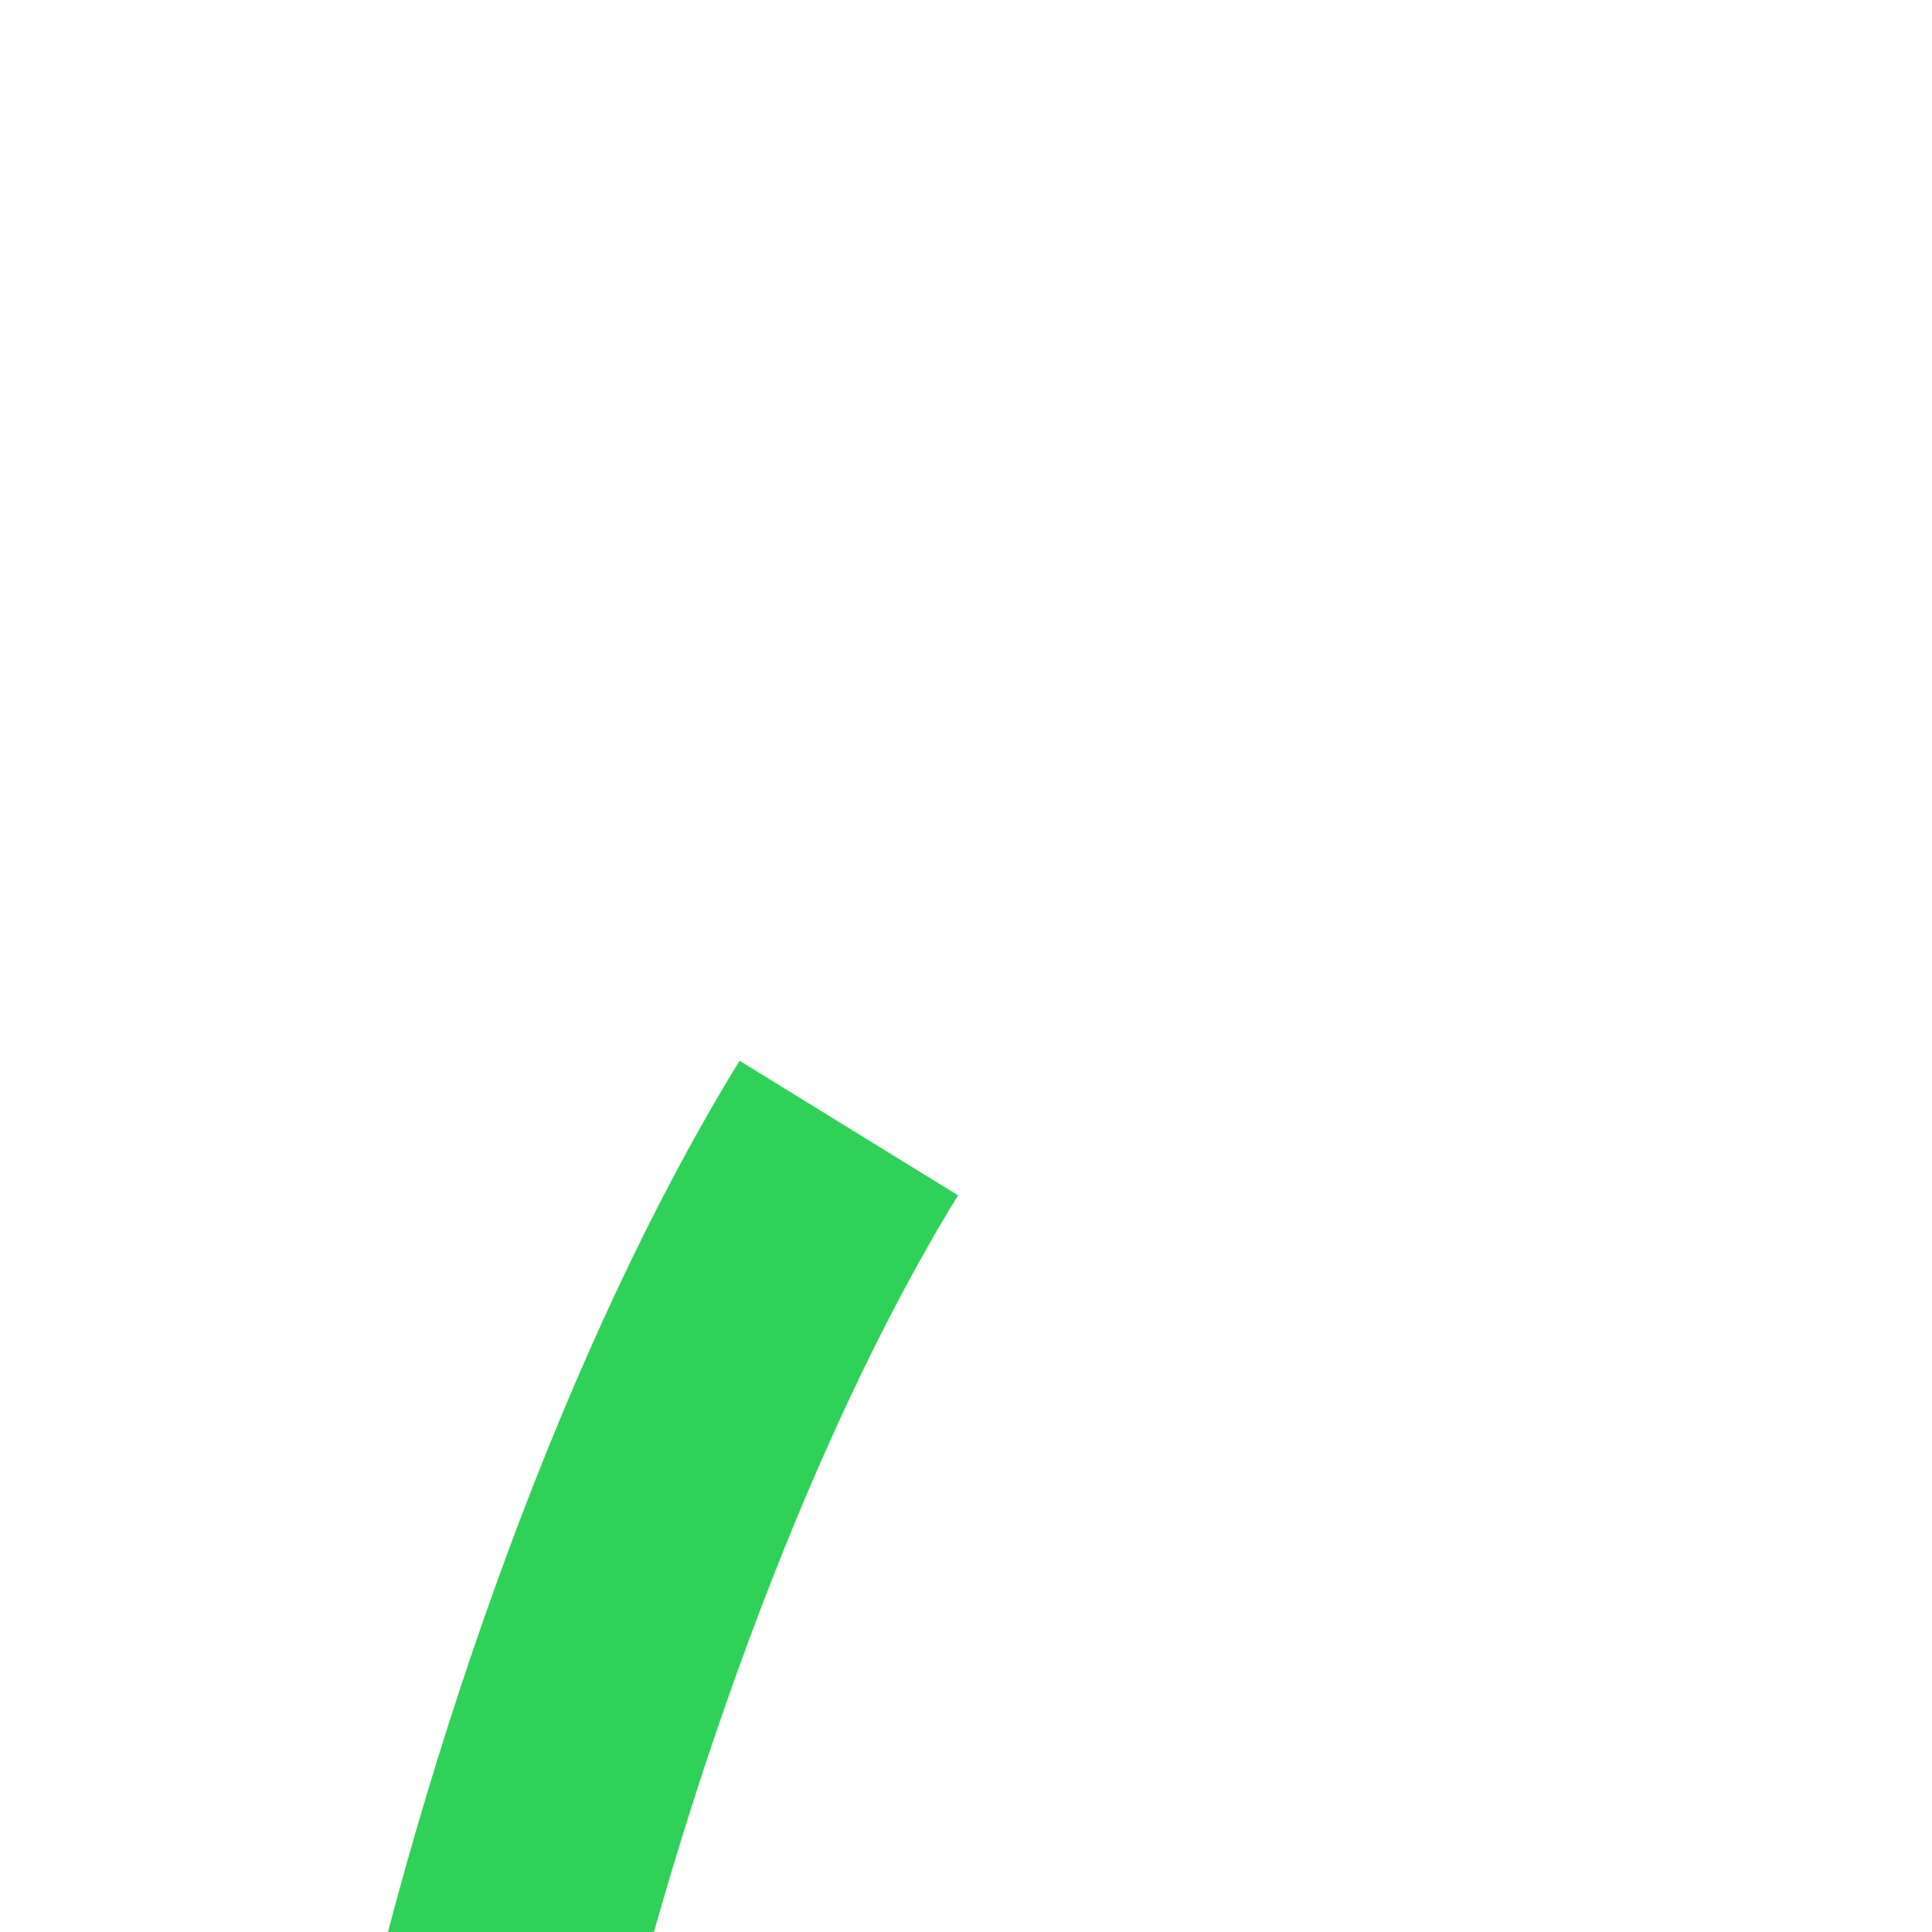
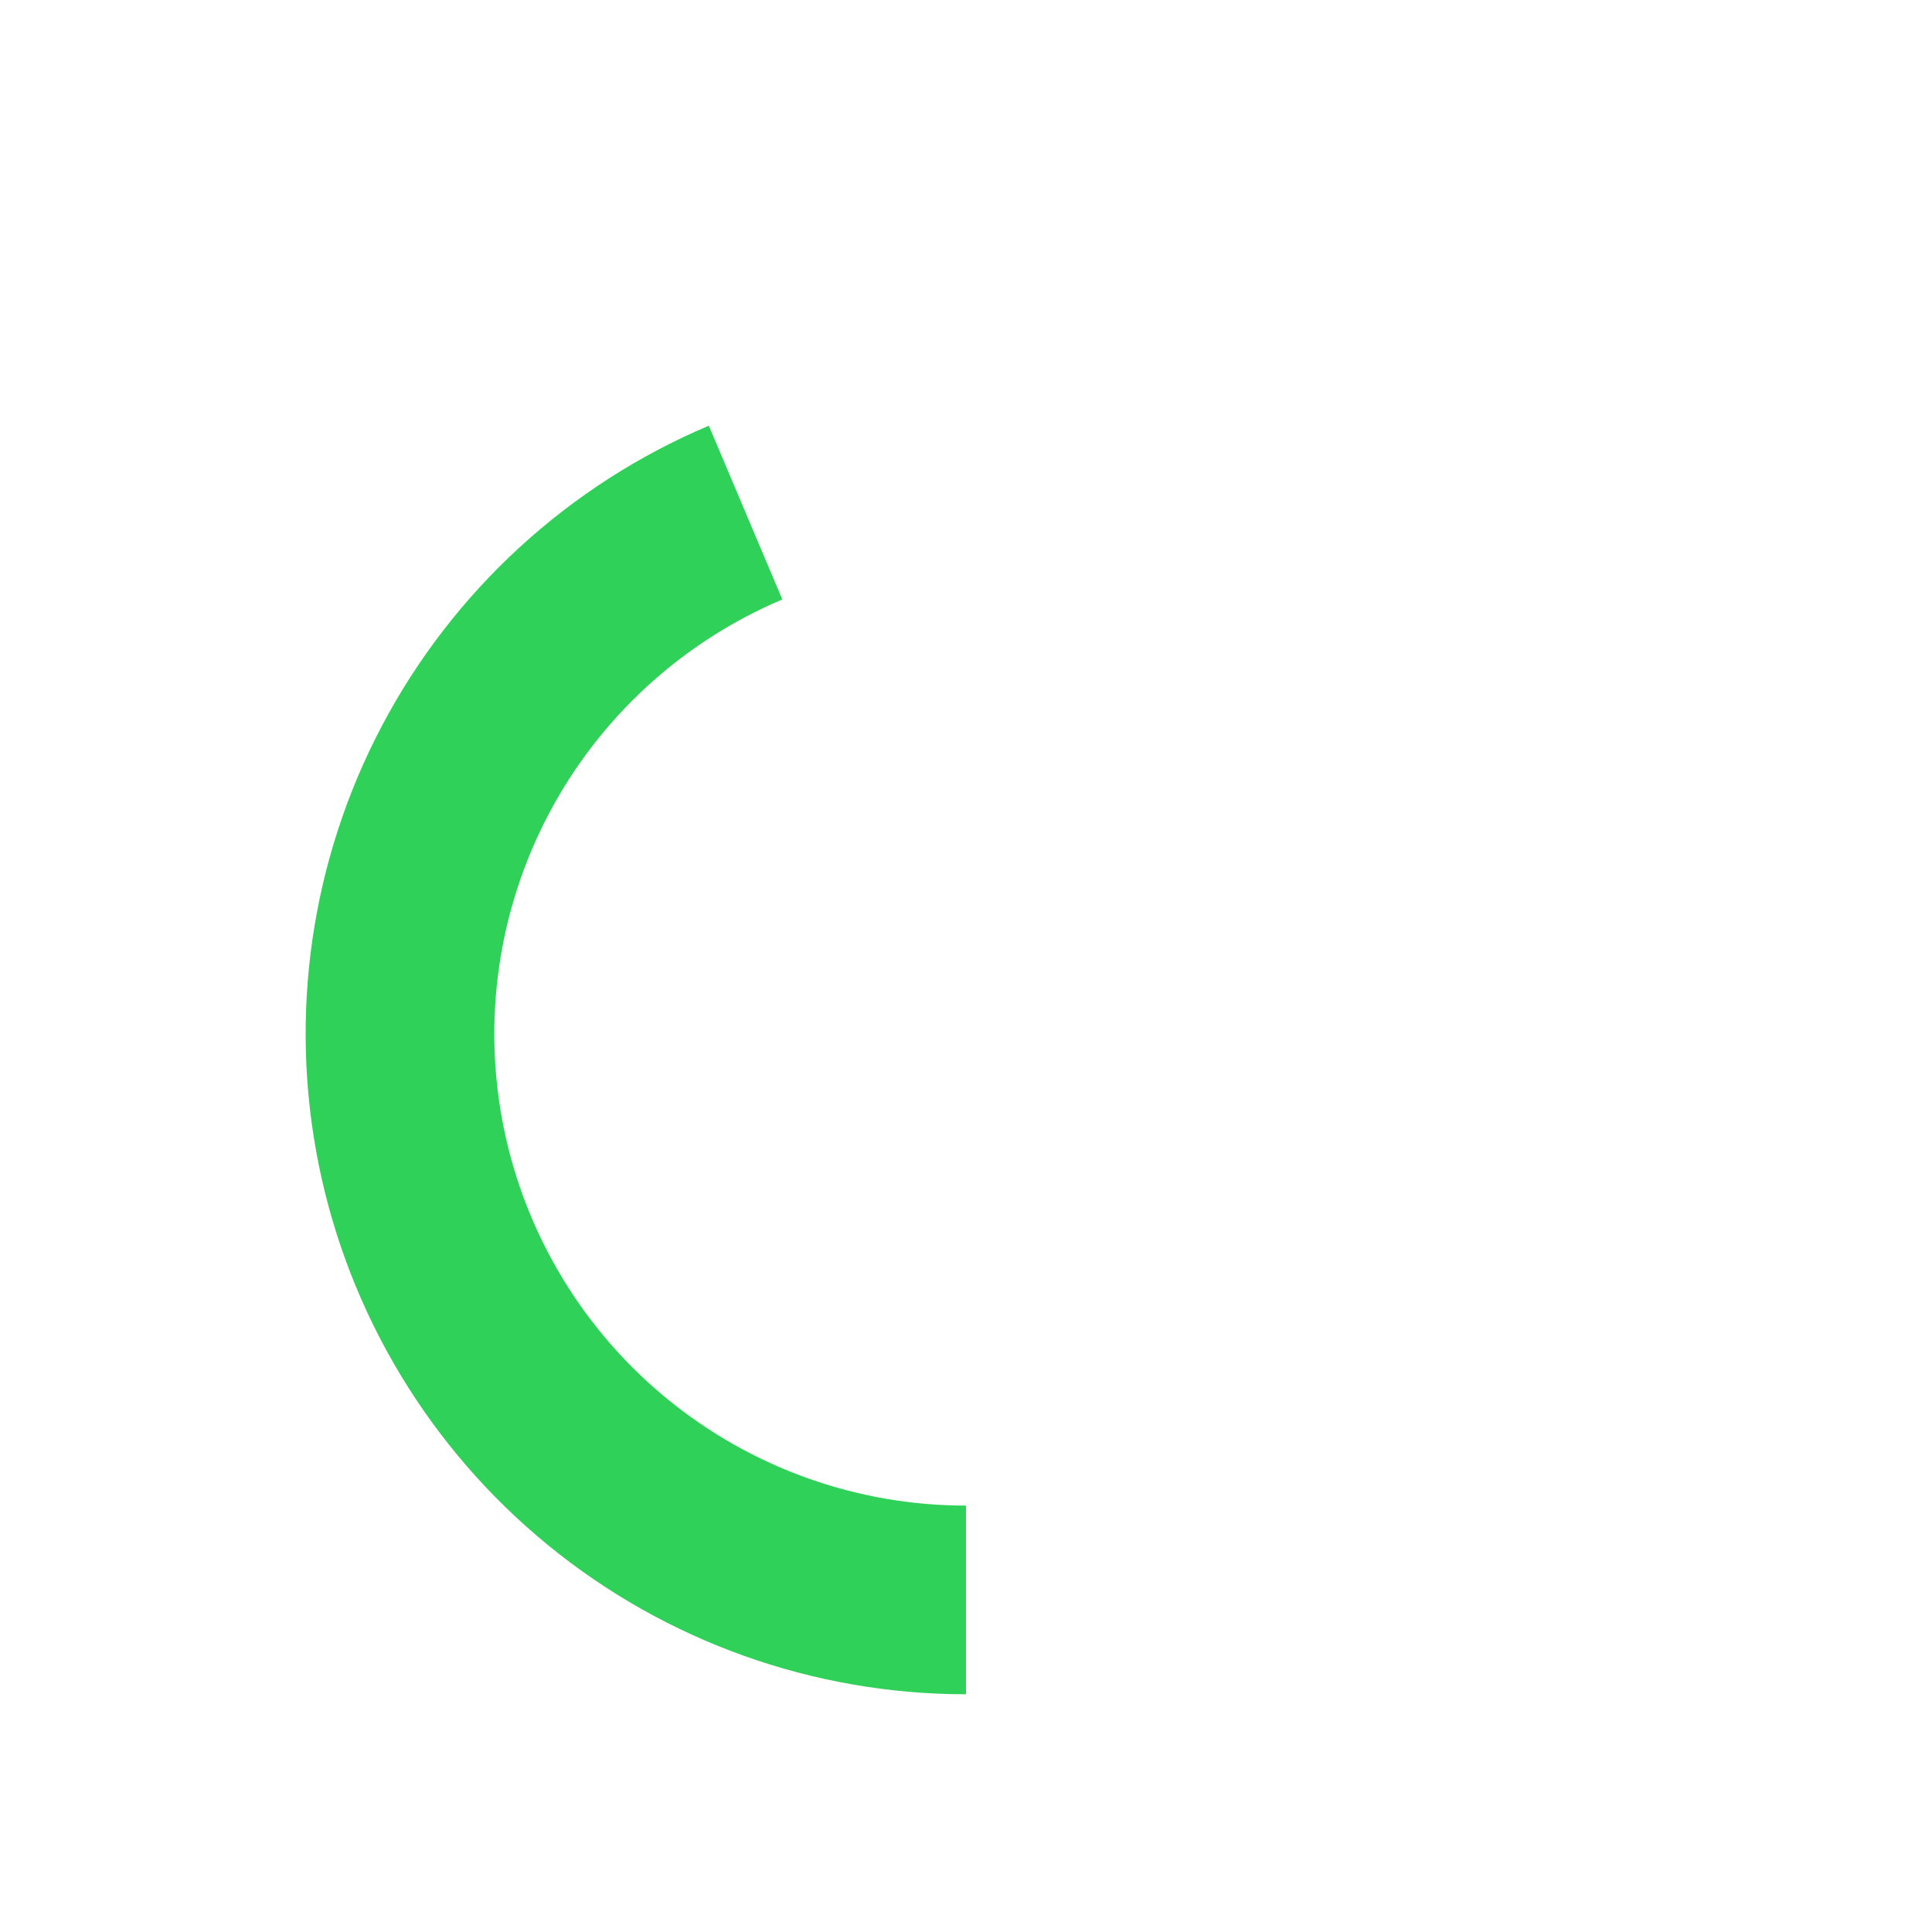
<svg xmlns="http://www.w3.org/2000/svg" width="1024" height="1024" viewBox="0 0 1024 1024">
-   <path d="M250.00 1130.00 C290.52 943.59 363.89 737.47 449.88 597.89" fill="none" stroke="#30D158" stroke-width="136" stroke-linecap="butt" />
+   <path d="M512.00 898.00 C431.24 898.00 352.97 870.07 290.46 818.96 C227.94 767.84 185.02 696.68 168.98 617.53 C152.93 538.39 164.75 456.13 202.43 384.70 C240.11 313.28 301.32 257.08 375.70 225.63 L414.65 317.73 C361.52 340.20 317.79 380.34 290.88 431.36 C263.97 482.38 255.52 541.13 266.98 597.67 C278.44 654.20 309.10 705.03 353.75 741.54 C398.41 778.05 454.32 798.00 512.00 798.00 Z" fill="#30D158" />
</svg>
